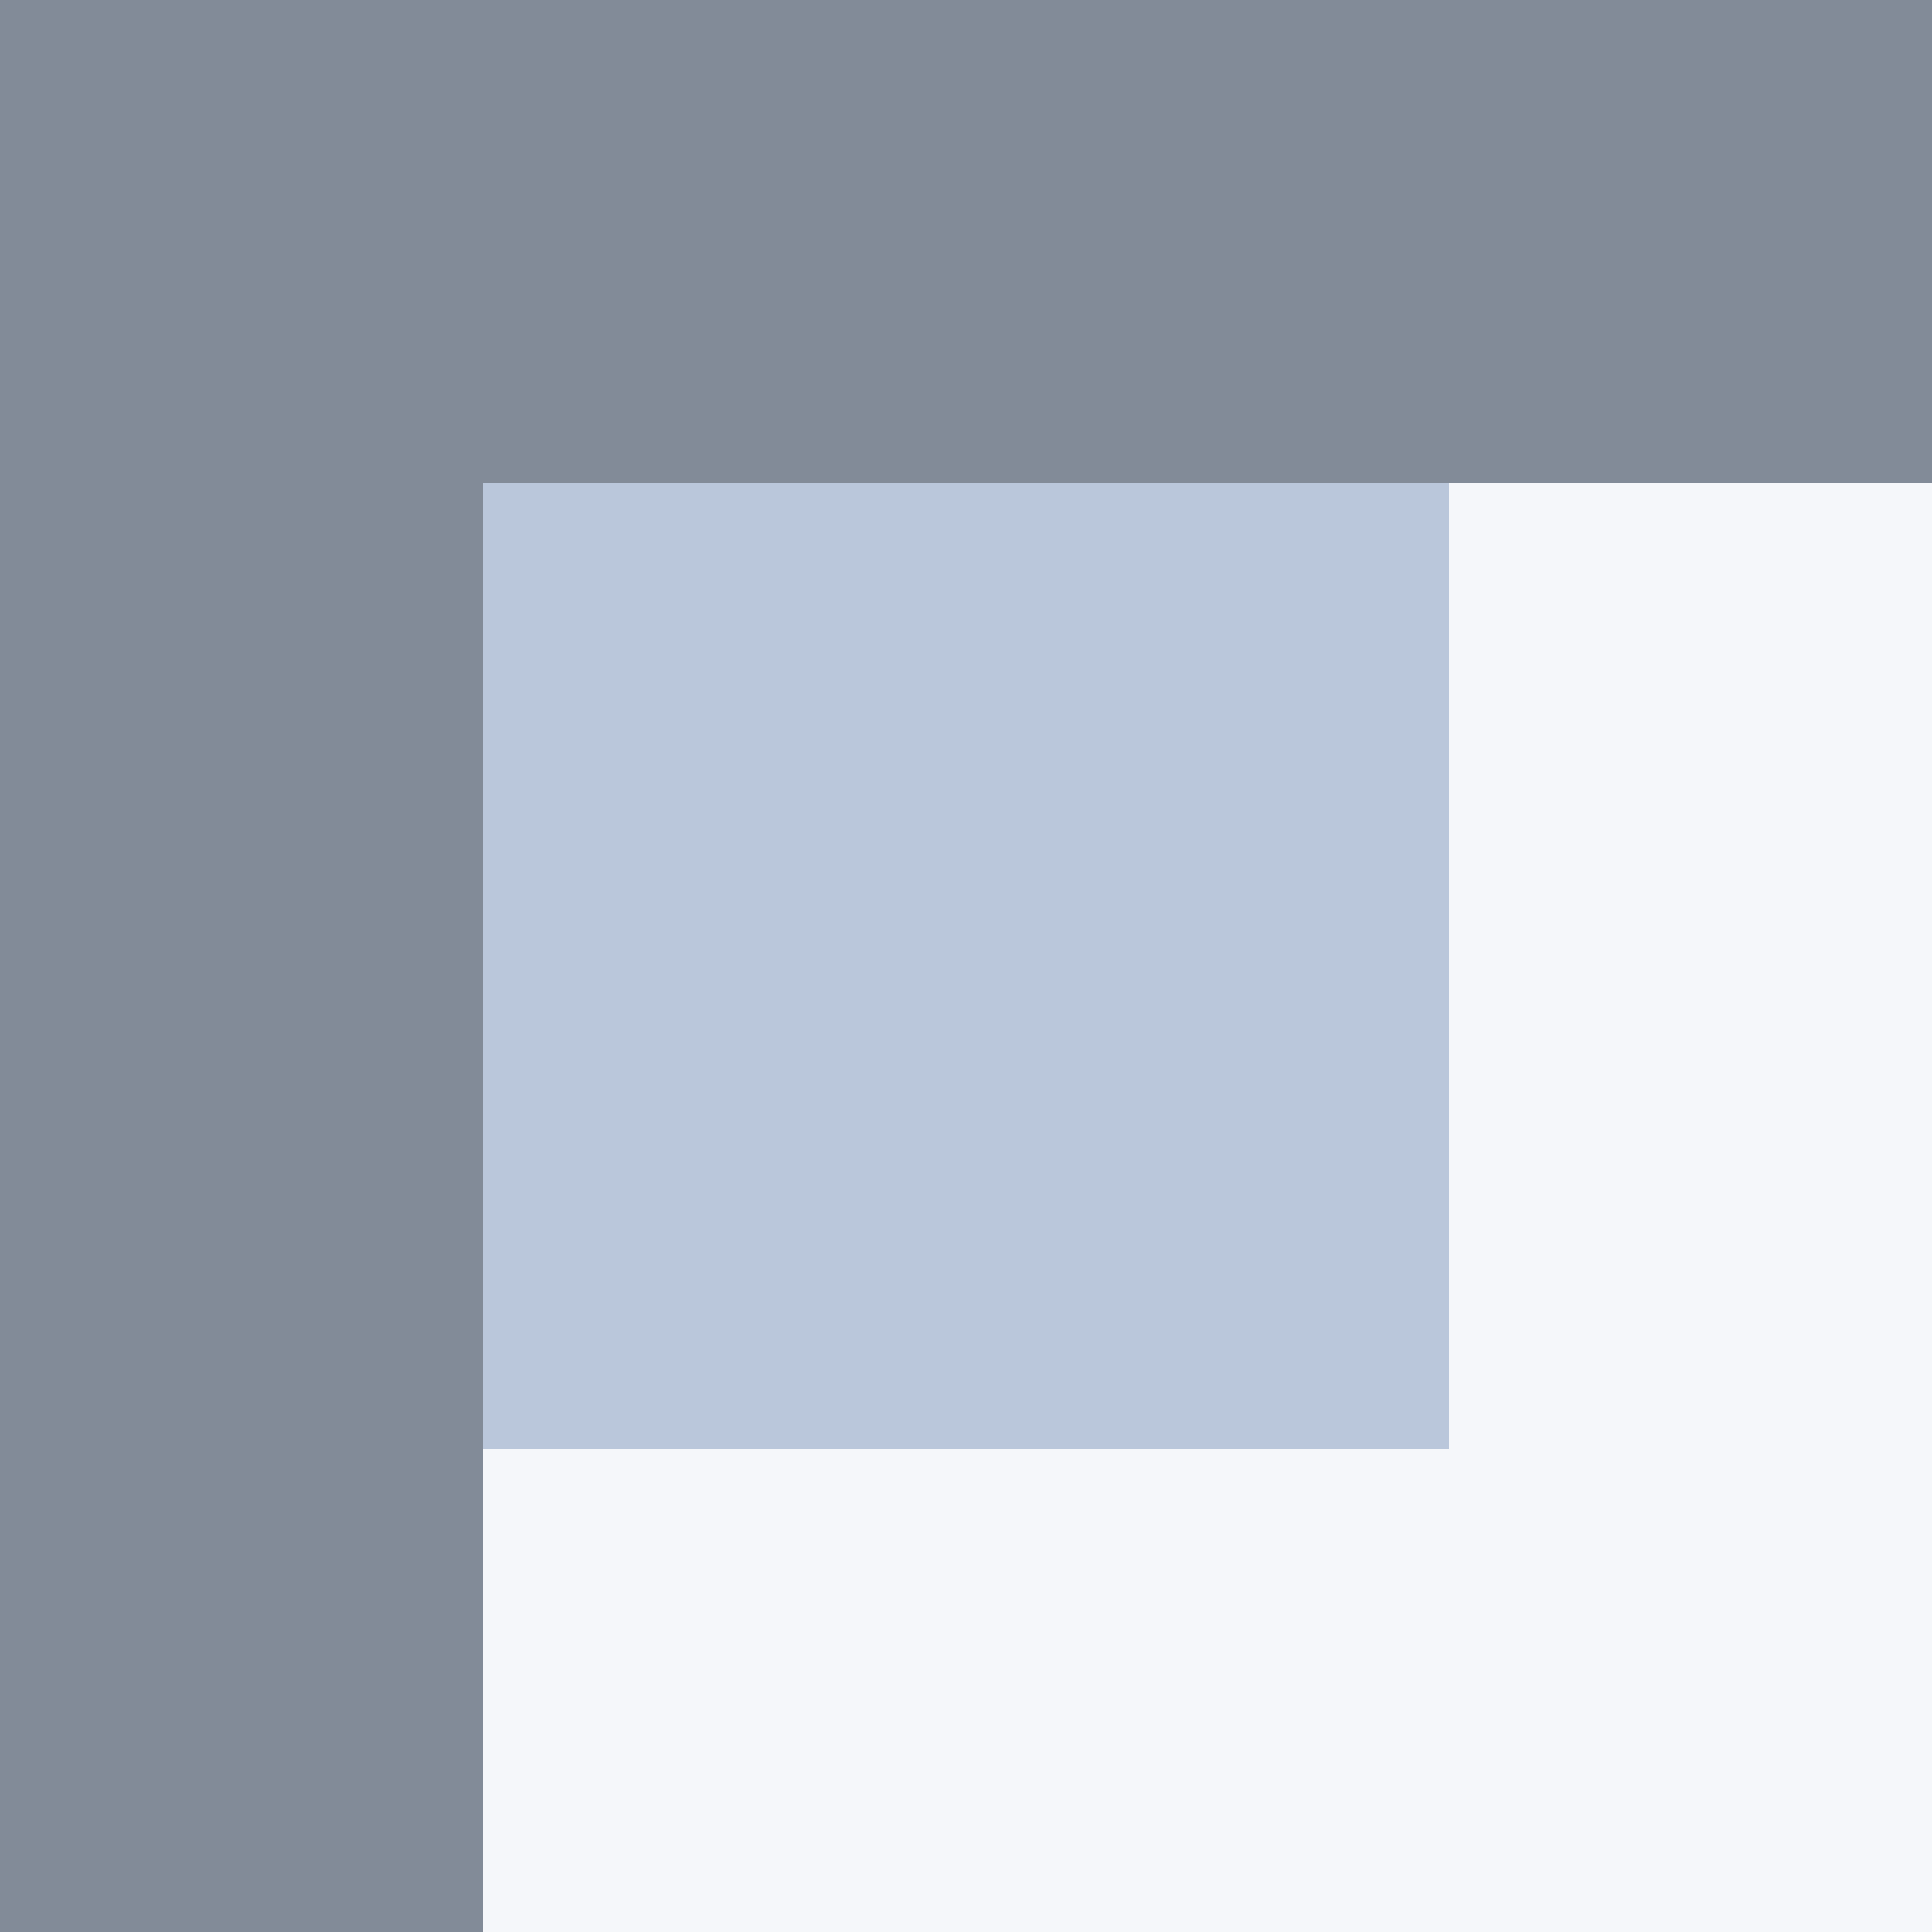
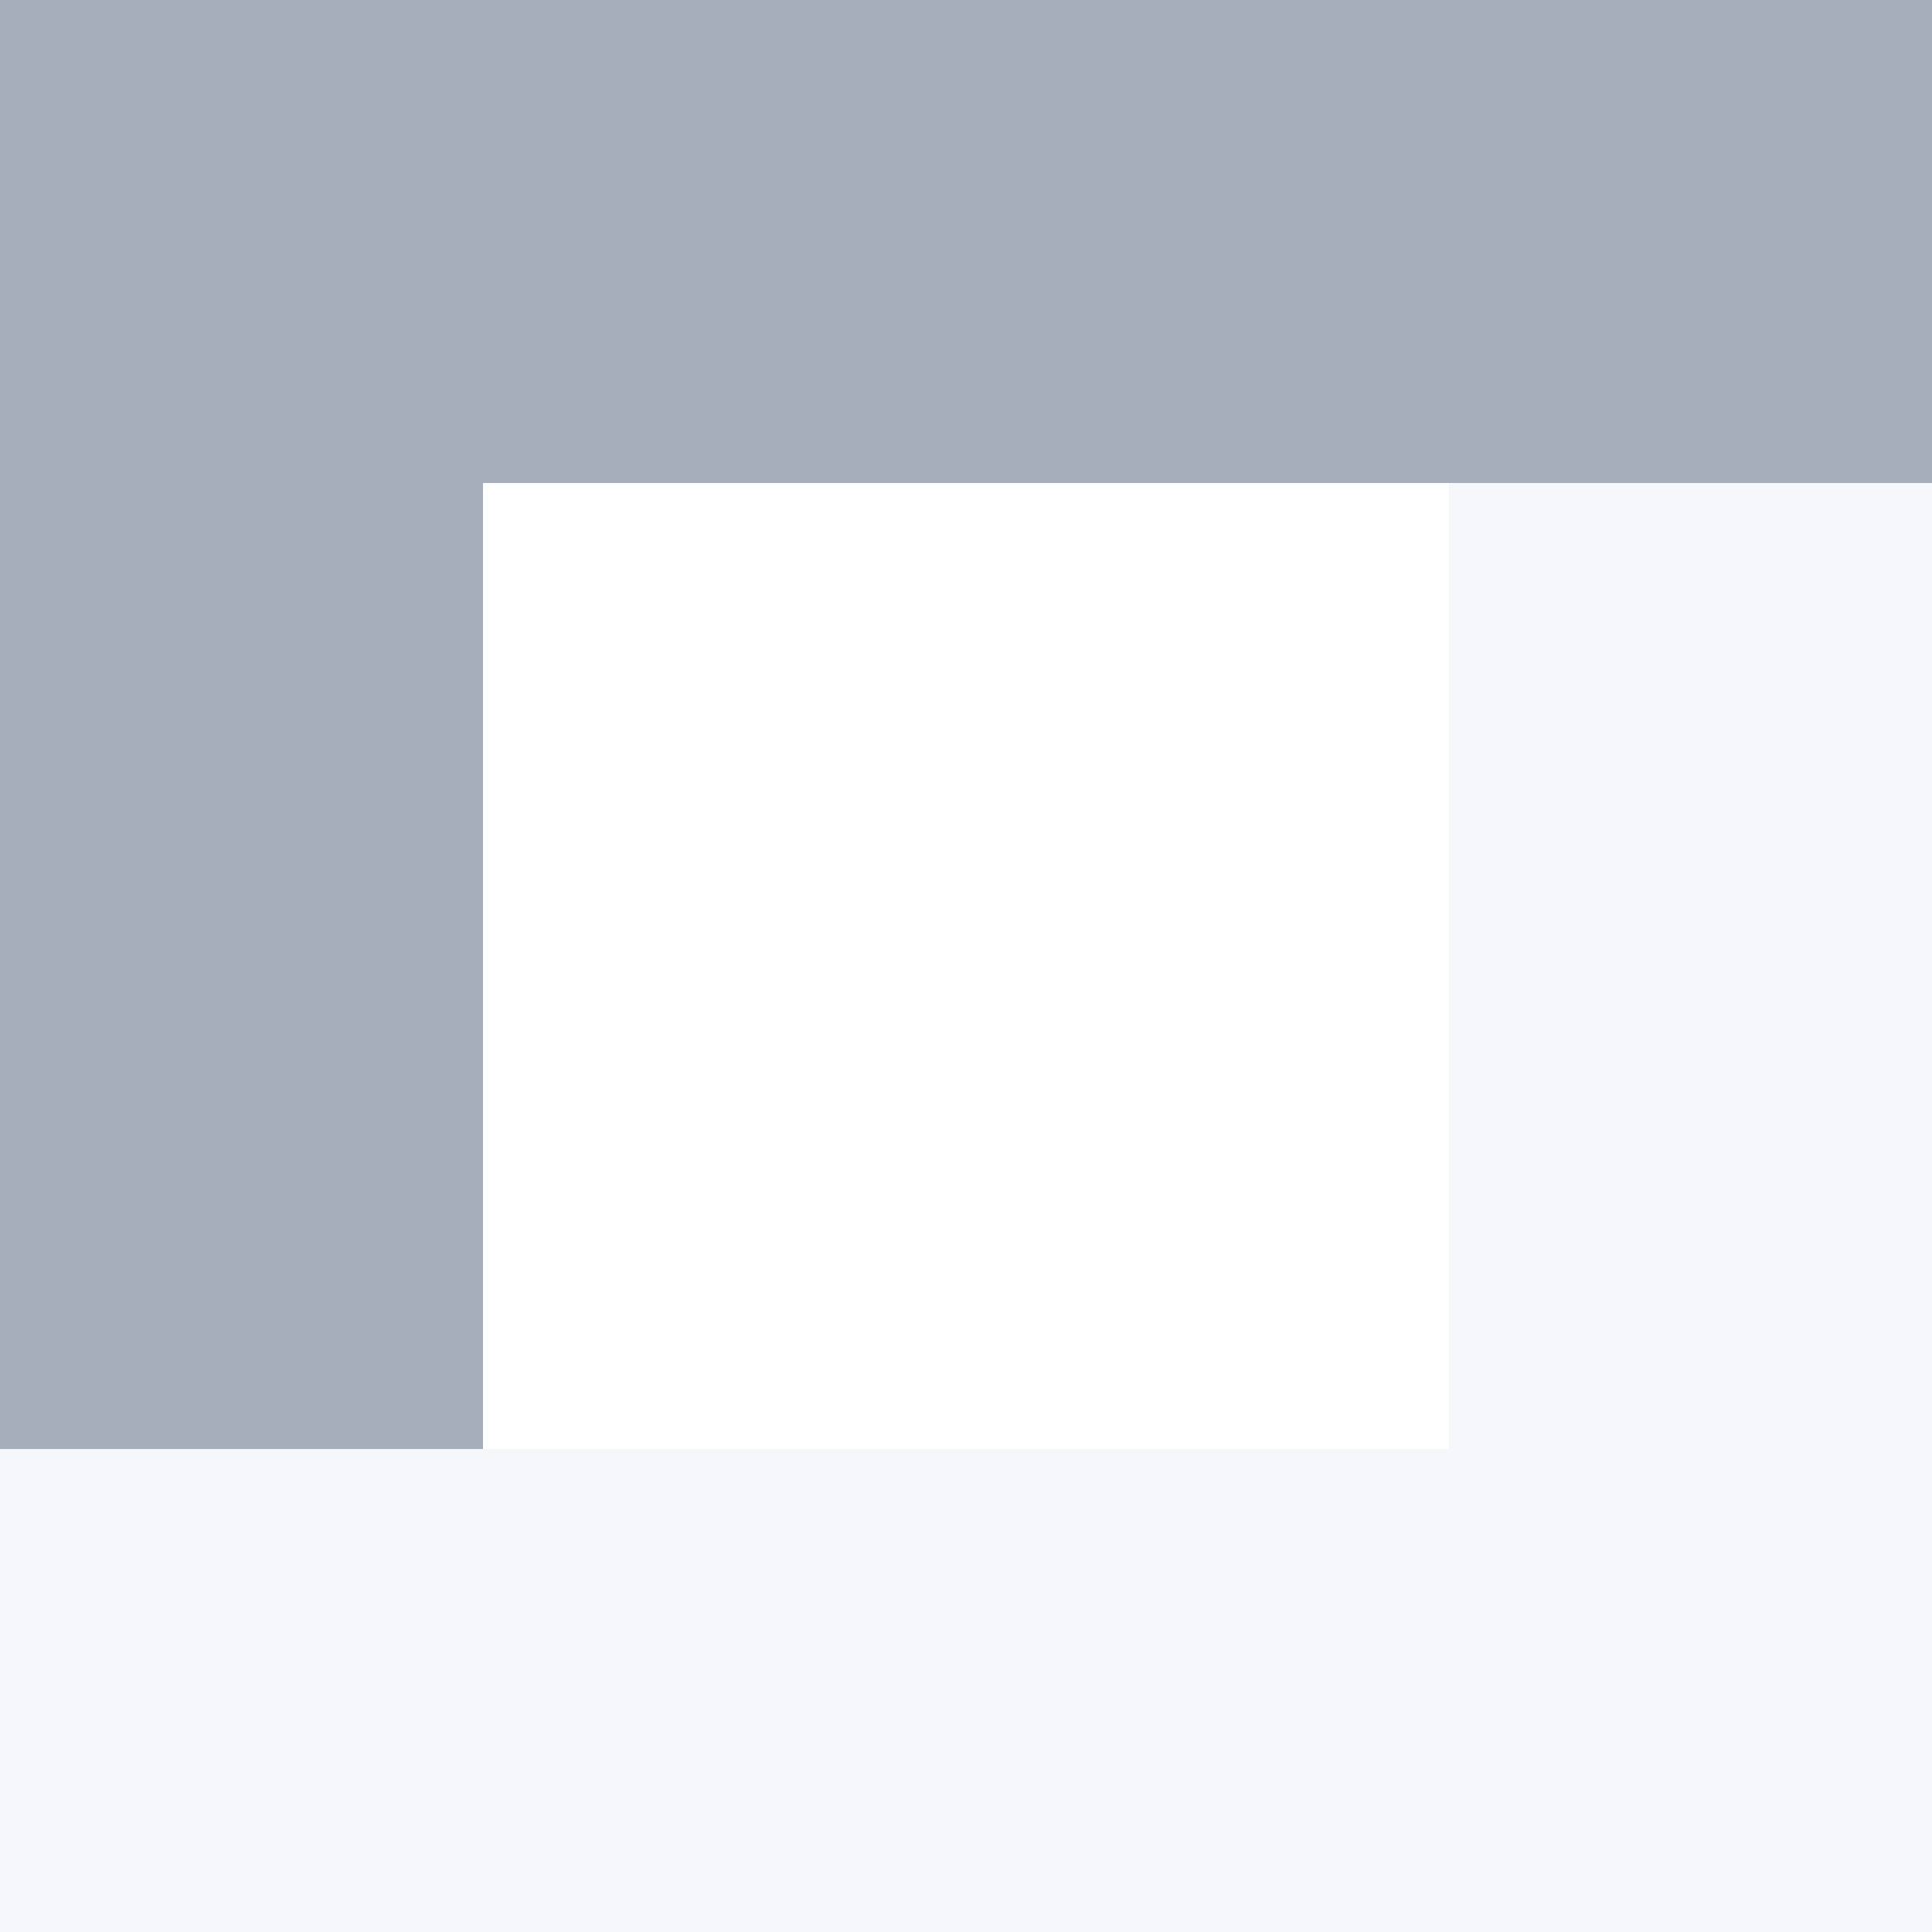
<svg xmlns="http://www.w3.org/2000/svg" shape-rendering="crispEdges" stroke="none" preserveAspectRatio="xMidYMid slice" width="4" height="4" viewBox="0 0 4 4">
-   <path id="00ff988b82" fill="#828B98" d="M 0 0 L 1 0 L 1 1 L 0 1 Z M 1 0 L 2 0 L 2 1 L 1 1 Z M 2 0 L 3 0 L 3 1 L 2 1 Z M 3 0 L 4 0 L 4 1 L 3 1 Z M 0 1 L 1 1 L 1 2 L 0 2 Z M 0 2 L 1 2 L 1 3 L 0 3 Z M 0 3 L 1 3 L 1 4 L 0 4 Z" />
-   <path id="00ffdbc7ba" fill="#BAC7DB" d="M 1 1 L 2 1 L 2 2 L 1 2 Z M 2 1 L 3 1 L 3 2 L 2 2 Z M 1 2 L 2 2 L 2 3 L 1 3 Z M 2 2 L 3 2 L 3 3 L 2 3 Z" />
-   <path id="00fffaf7f5" fill="#F5F7FA" d="M 3 1 L 4 1 L 4 2 L 3 2 Z M 3 2 L 4 2 L 4 3 L 3 3 Z M 1 3 L 2 3 L 2 4 L 1 4 Z M 2 3 L 3 3 L 3 4 L 2 4 Z M 3 3 L 4 3 L 4 4 L 3 4 Z" />
+   <path id="00ffbaaea6" fill="#A6AEBA" d="M 0 0 L 1 0 L 1 1 L 0 1 Z M 1 0 L 2 0 L 2 1 L 1 1 Z M 2 0 L 3 0 L 3 1 L 2 1 Z M 3 0 L 4 0 L 4 1 L 3 1 Z M 0 1 L 1 1 L 1 2 L 0 2 Z M 0 2 L 1 2 L 1 3 L 0 3 Z" />
+   <path id="00fffaf7f5" fill="#F5F7FA" d="M 3 1 L 4 1 L 4 2 L 3 2 Z M 3 2 L 4 2 L 4 3 L 3 3 Z M 0 3 L 1 3 L 1 4 L 0 4 Z M 1 3 L 2 3 L 2 4 L 1 4 Z M 2 3 L 3 3 L 3 4 L 2 4 Z M 3 3 L 4 3 L 4 4 L 3 4 Z" />
</svg>
